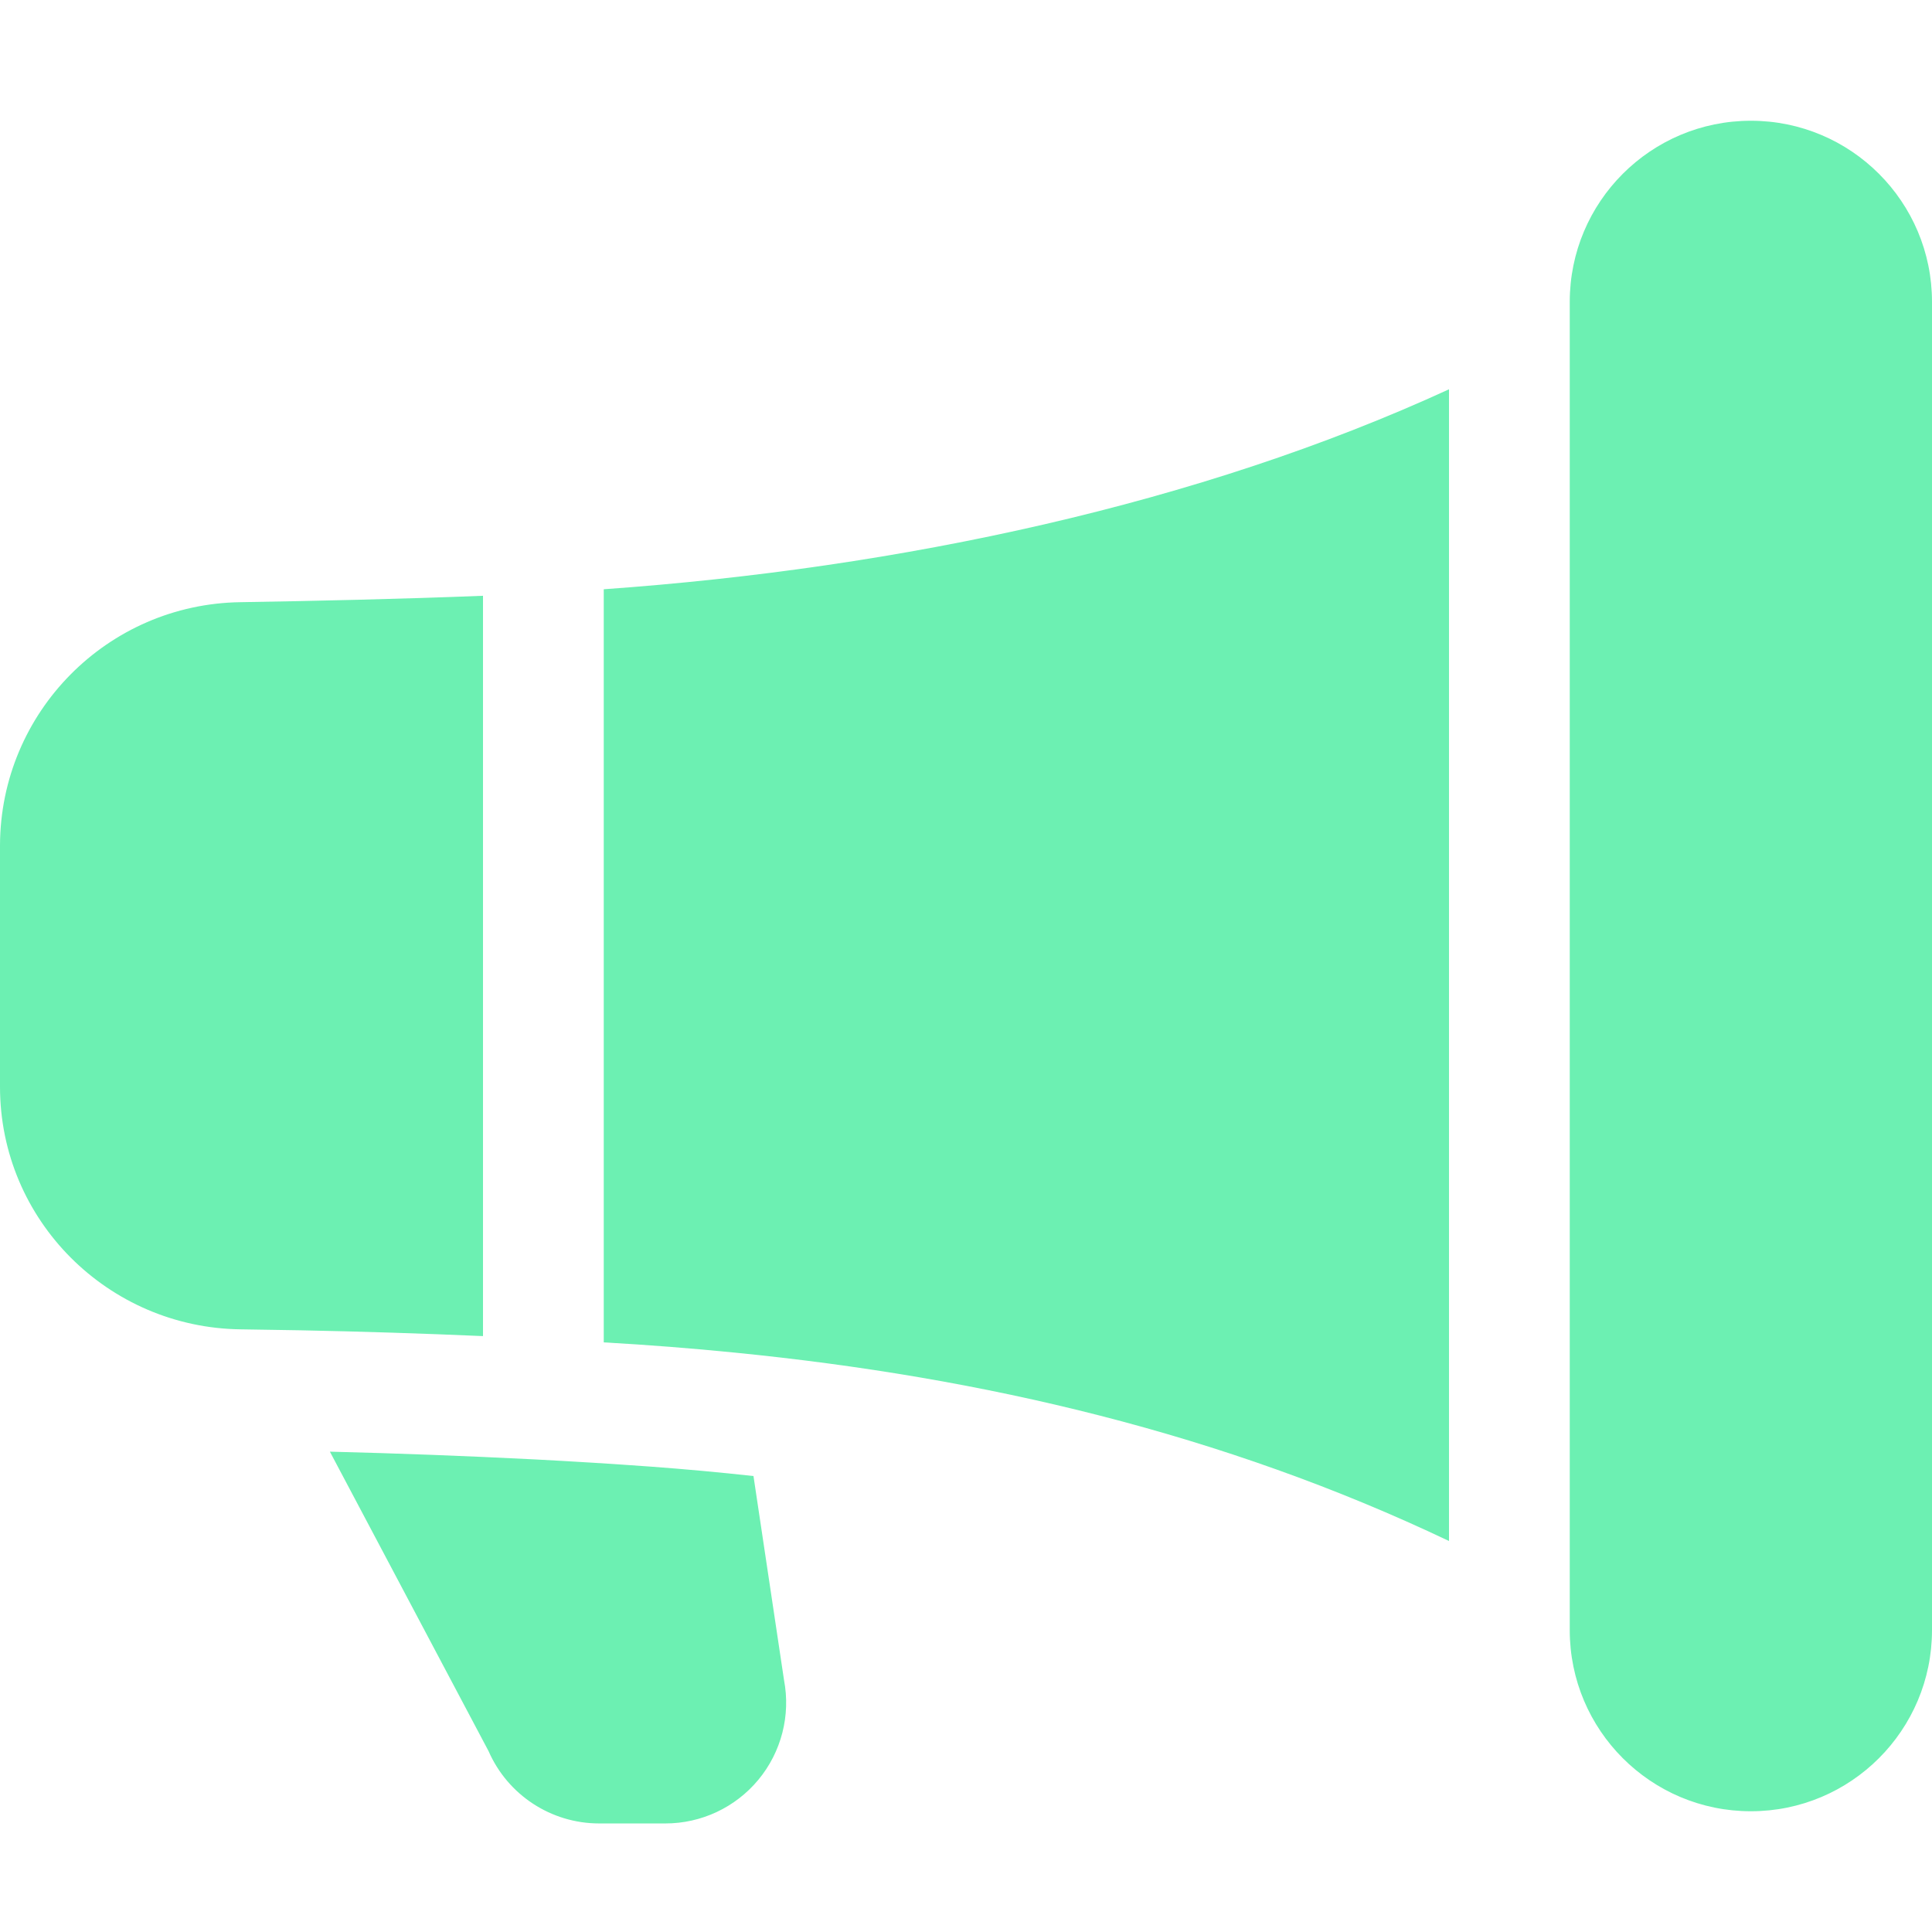
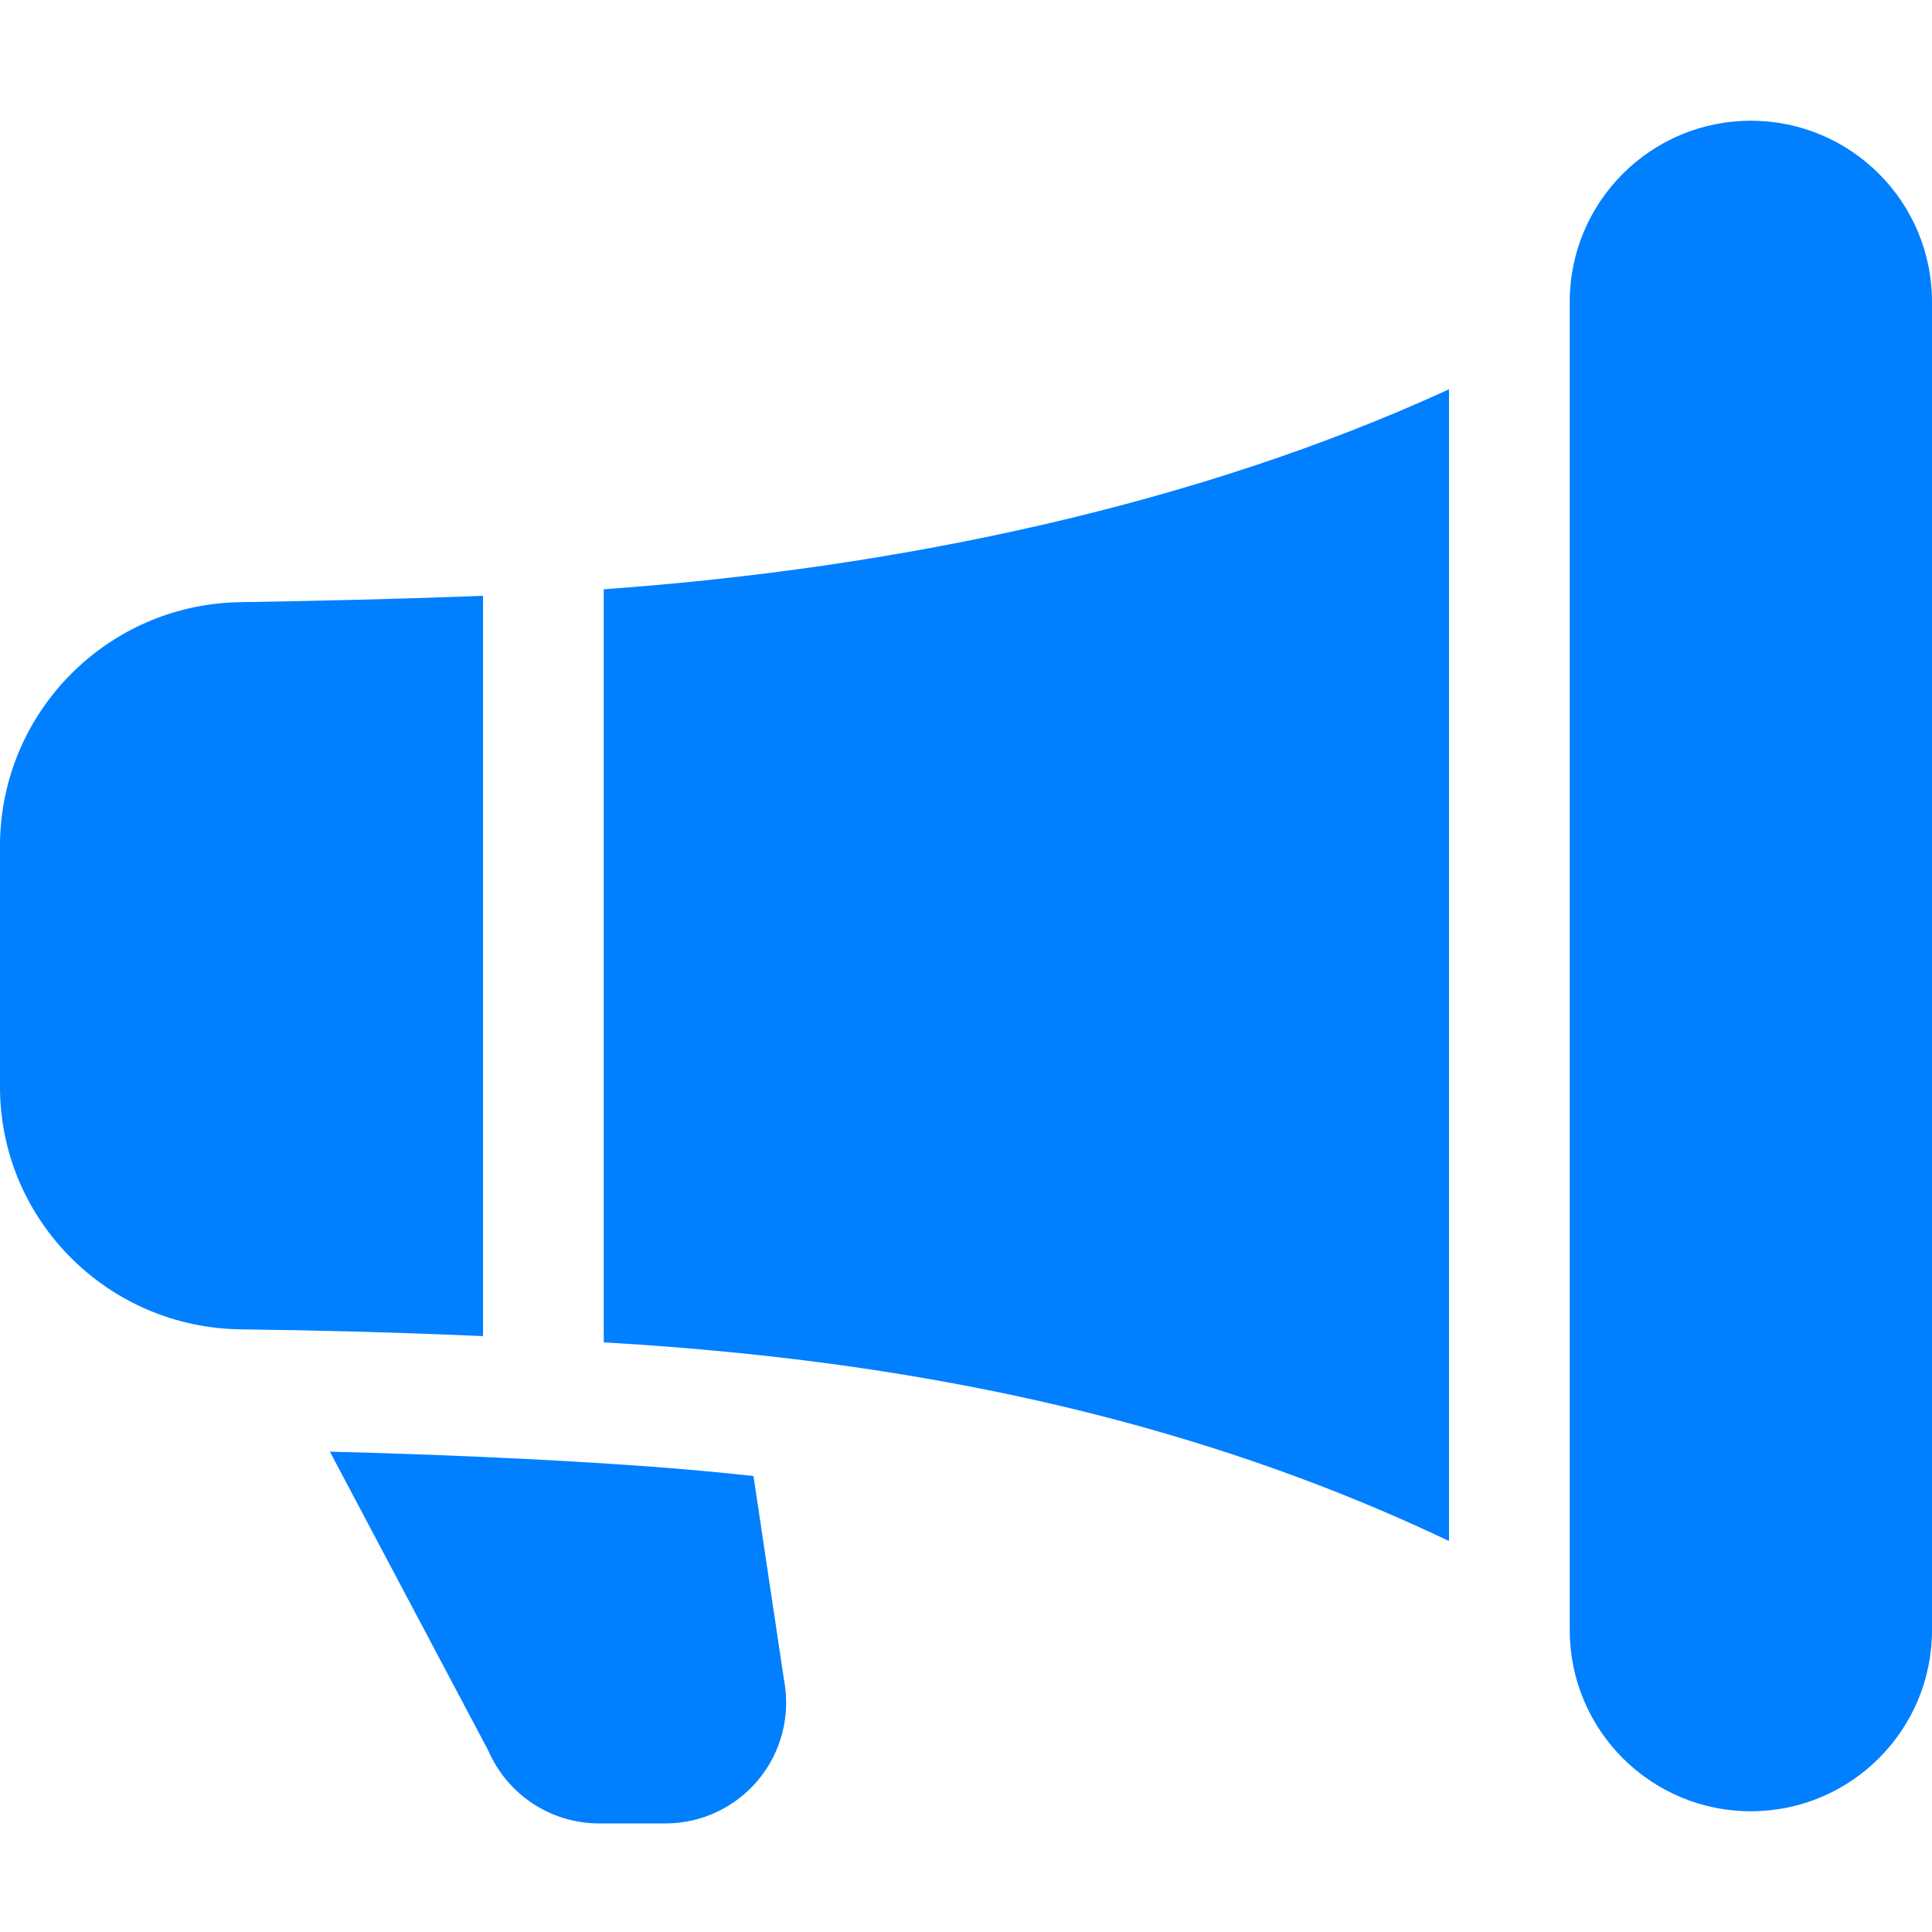
- <svg xmlns="http://www.w3.org/2000/svg" width="16" height="16" fill="#6CF0B2" class="bi bi-megaphone-fill" viewBox="0 0 16 16">
+ <svg xmlns="http://www.w3.org/2000/svg" width="16" height="16" fill="#007fff" class="bi bi-megaphone-fill" viewBox="0 0 16 16">
  <path d="M13 2.5a1.5 1.5 0 0 1 3 0v11a1.5 1.5 0 0 1-3 0v-11zm-1 .724c-2.067.95-4.539 1.481-7 1.656v6.237a25.222 25.222 0 0 1 1.088.085c2.053.204 4.038.668 5.912 1.56V3.224zm-8 7.841V4.934c-.68.027-1.399.043-2.008.053A2.02 2.02 0 0 0 0 7v2c0 1.106.896 1.996 1.994 2.009a68.14 68.14 0 0 1 .496.008 64 64 0 0 1 1.51.048zm1.39 1.081c.285.021.569.047.85.078l.253 1.69a1 1 0 0 1-.983 1.187h-.548a1 1 0 0 1-.916-.599l-1.314-2.48a65.81 65.81 0 0 1 1.692.064c.327.017.65.037.966.06z" />
</svg>
